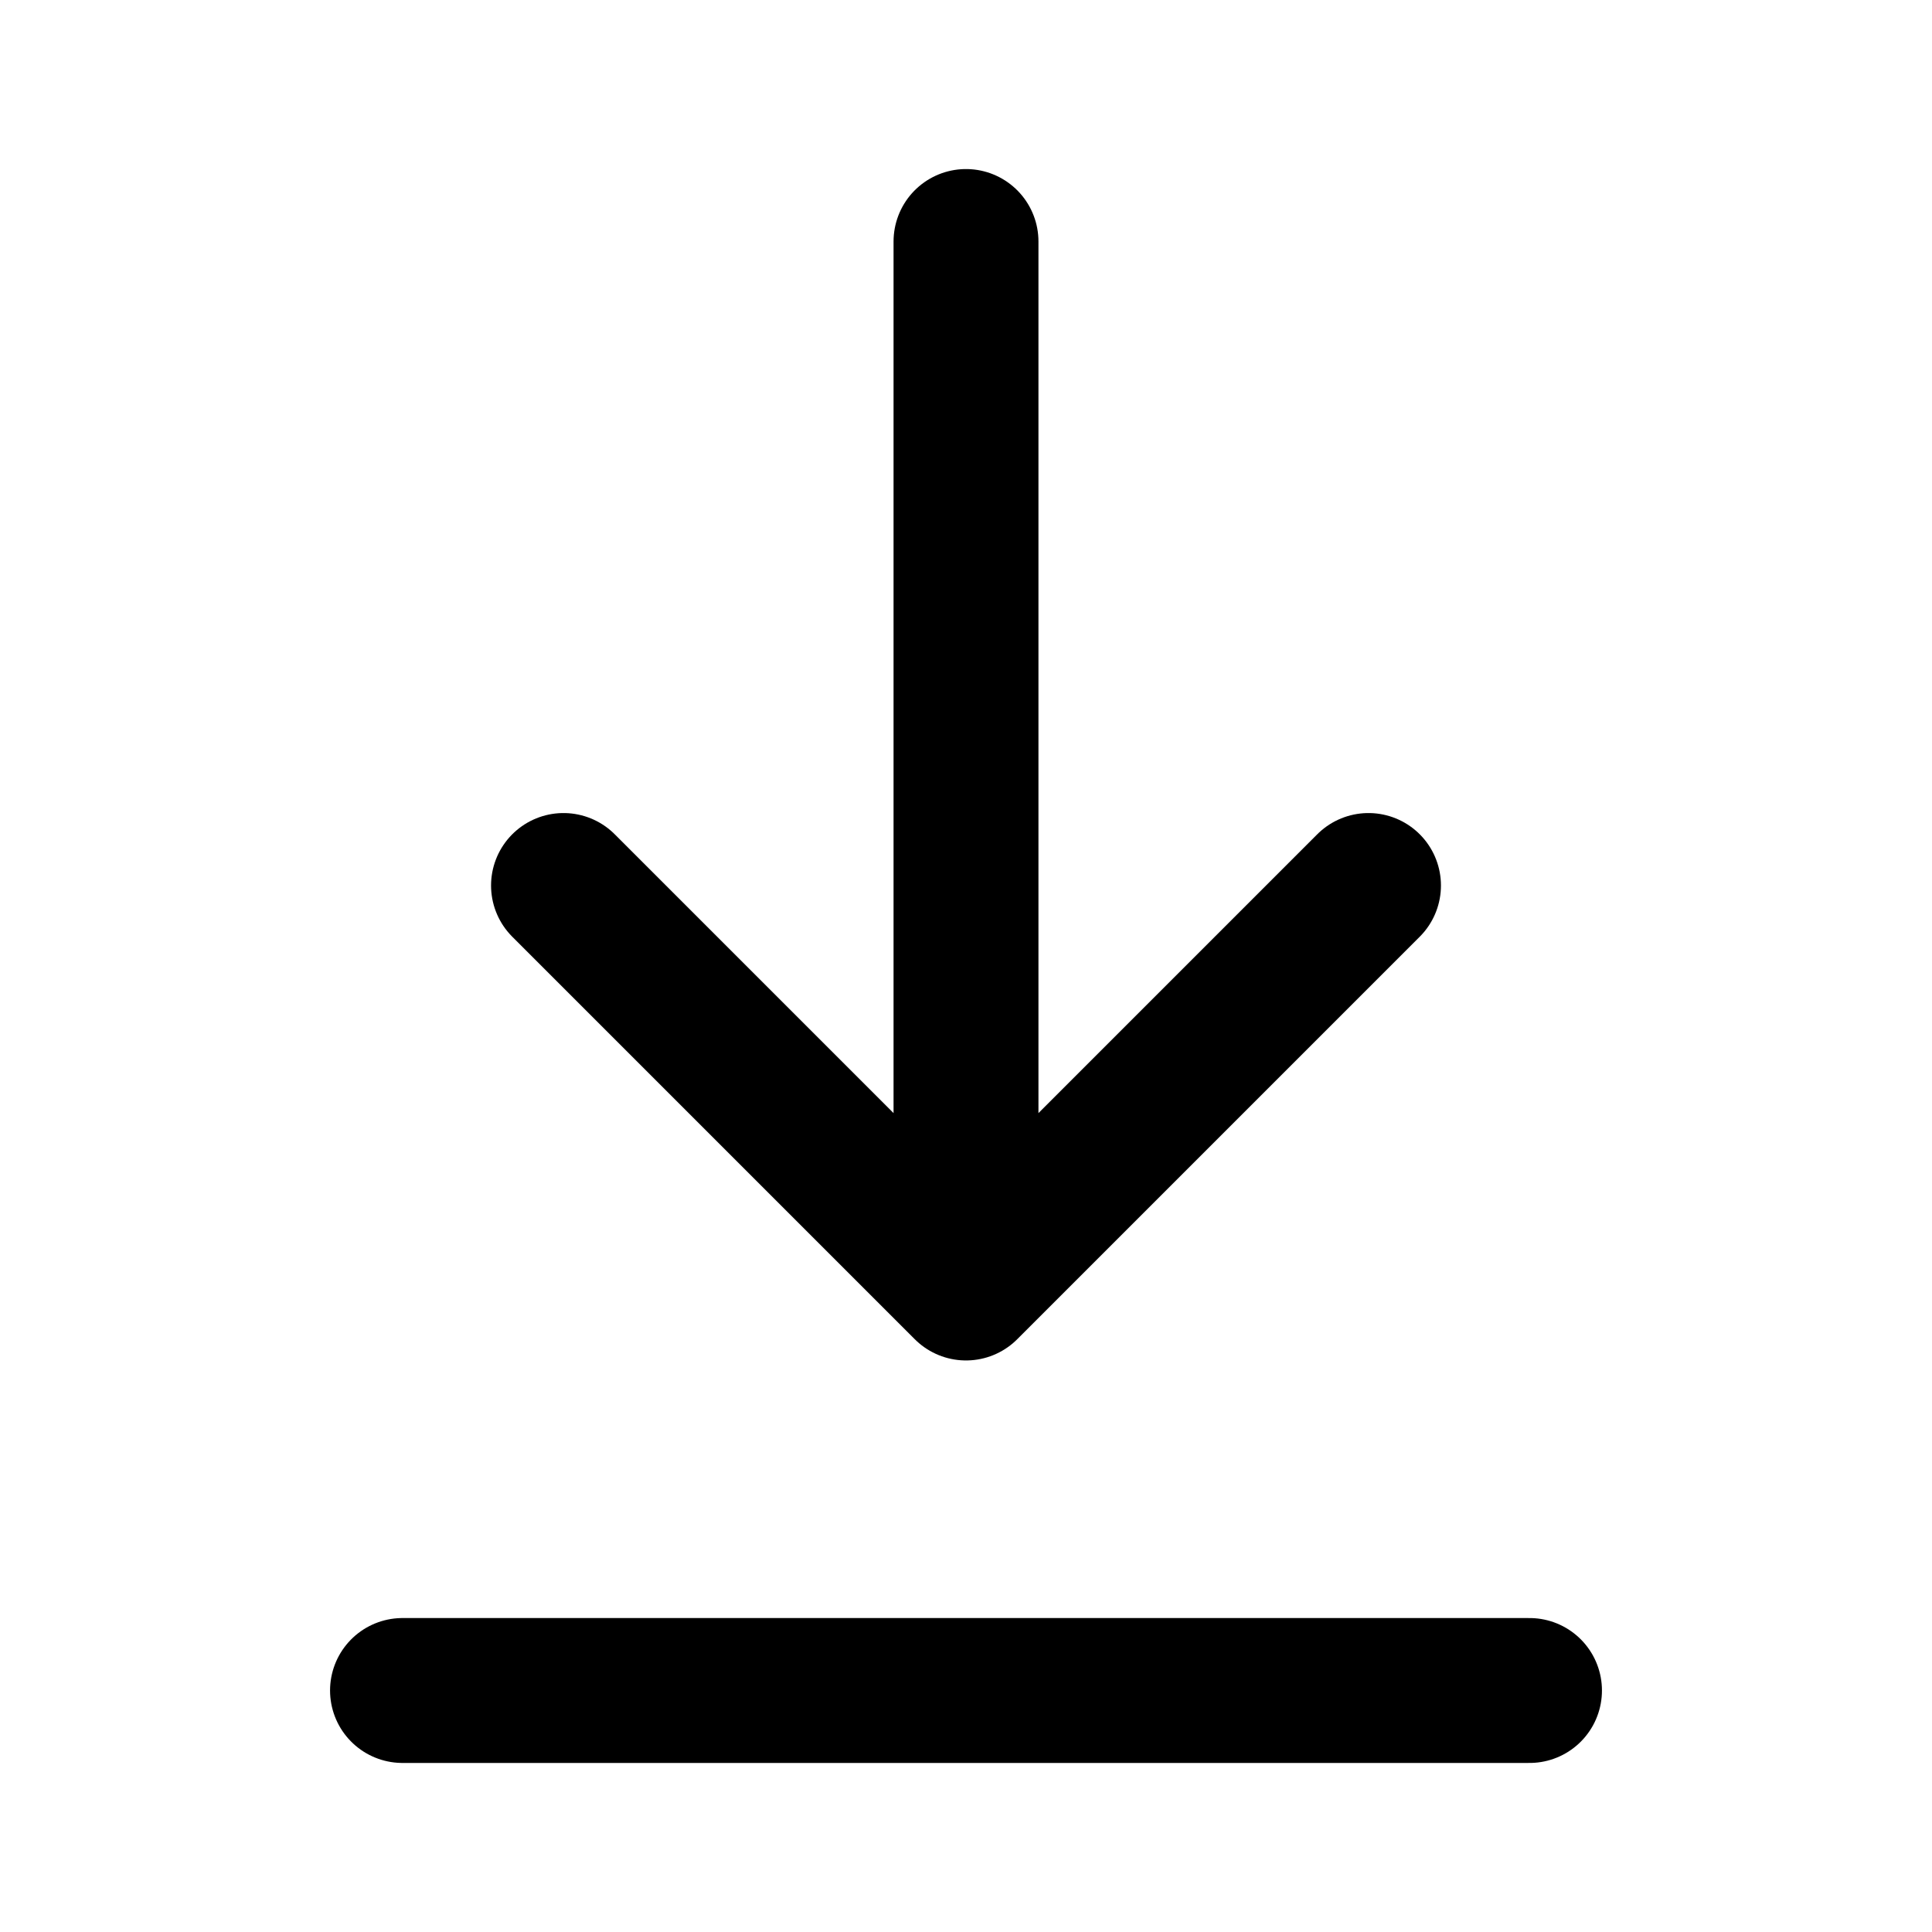
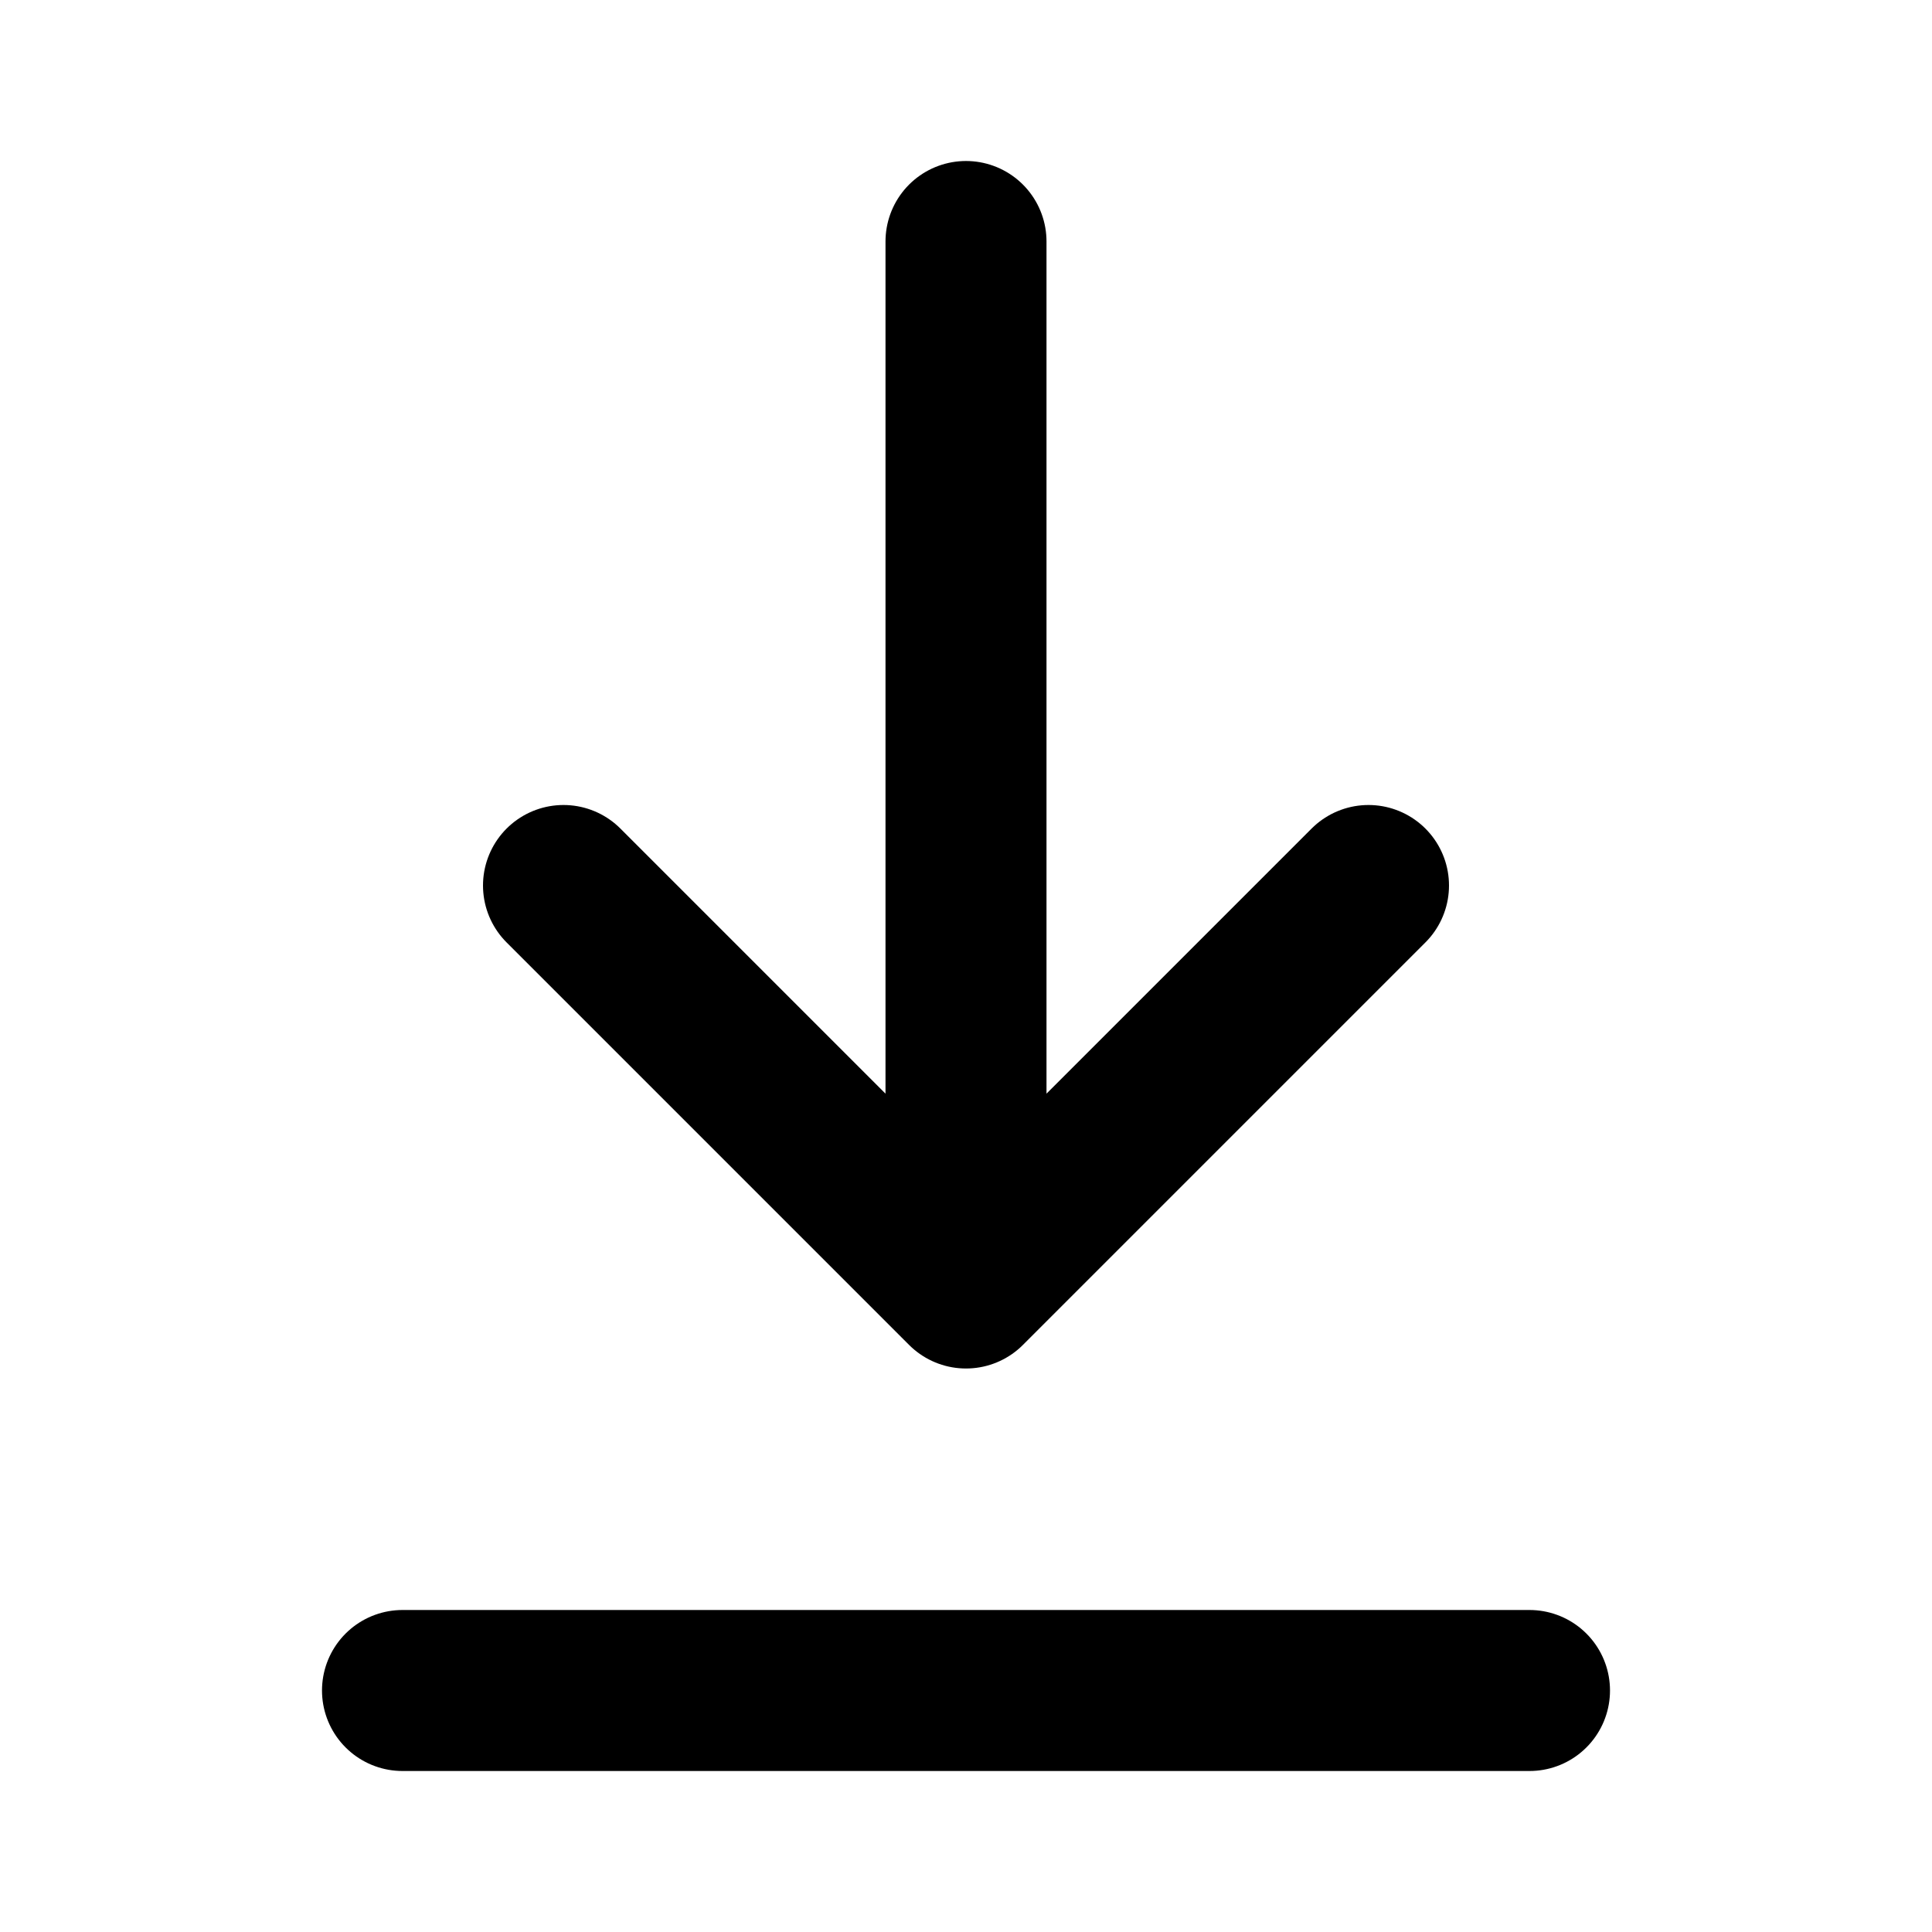
- <svg xmlns="http://www.w3.org/2000/svg" width="256" height="256" viewBox="0 0 24 24" fill="none" stroke="currentColor" stroke-width="1.8" stroke-linecap="round" stroke-linejoin="round">
+ <svg xmlns="http://www.w3.org/2000/svg" width="256" height="256" viewBox="0 0 24 24" fill="none" stroke="currentColor" stroke-width="2.0" stroke-linecap="round" stroke-linejoin="round">
  <path d="M12 3v13m-5-5 5 5 5-5M5 21h14" />
</svg>
